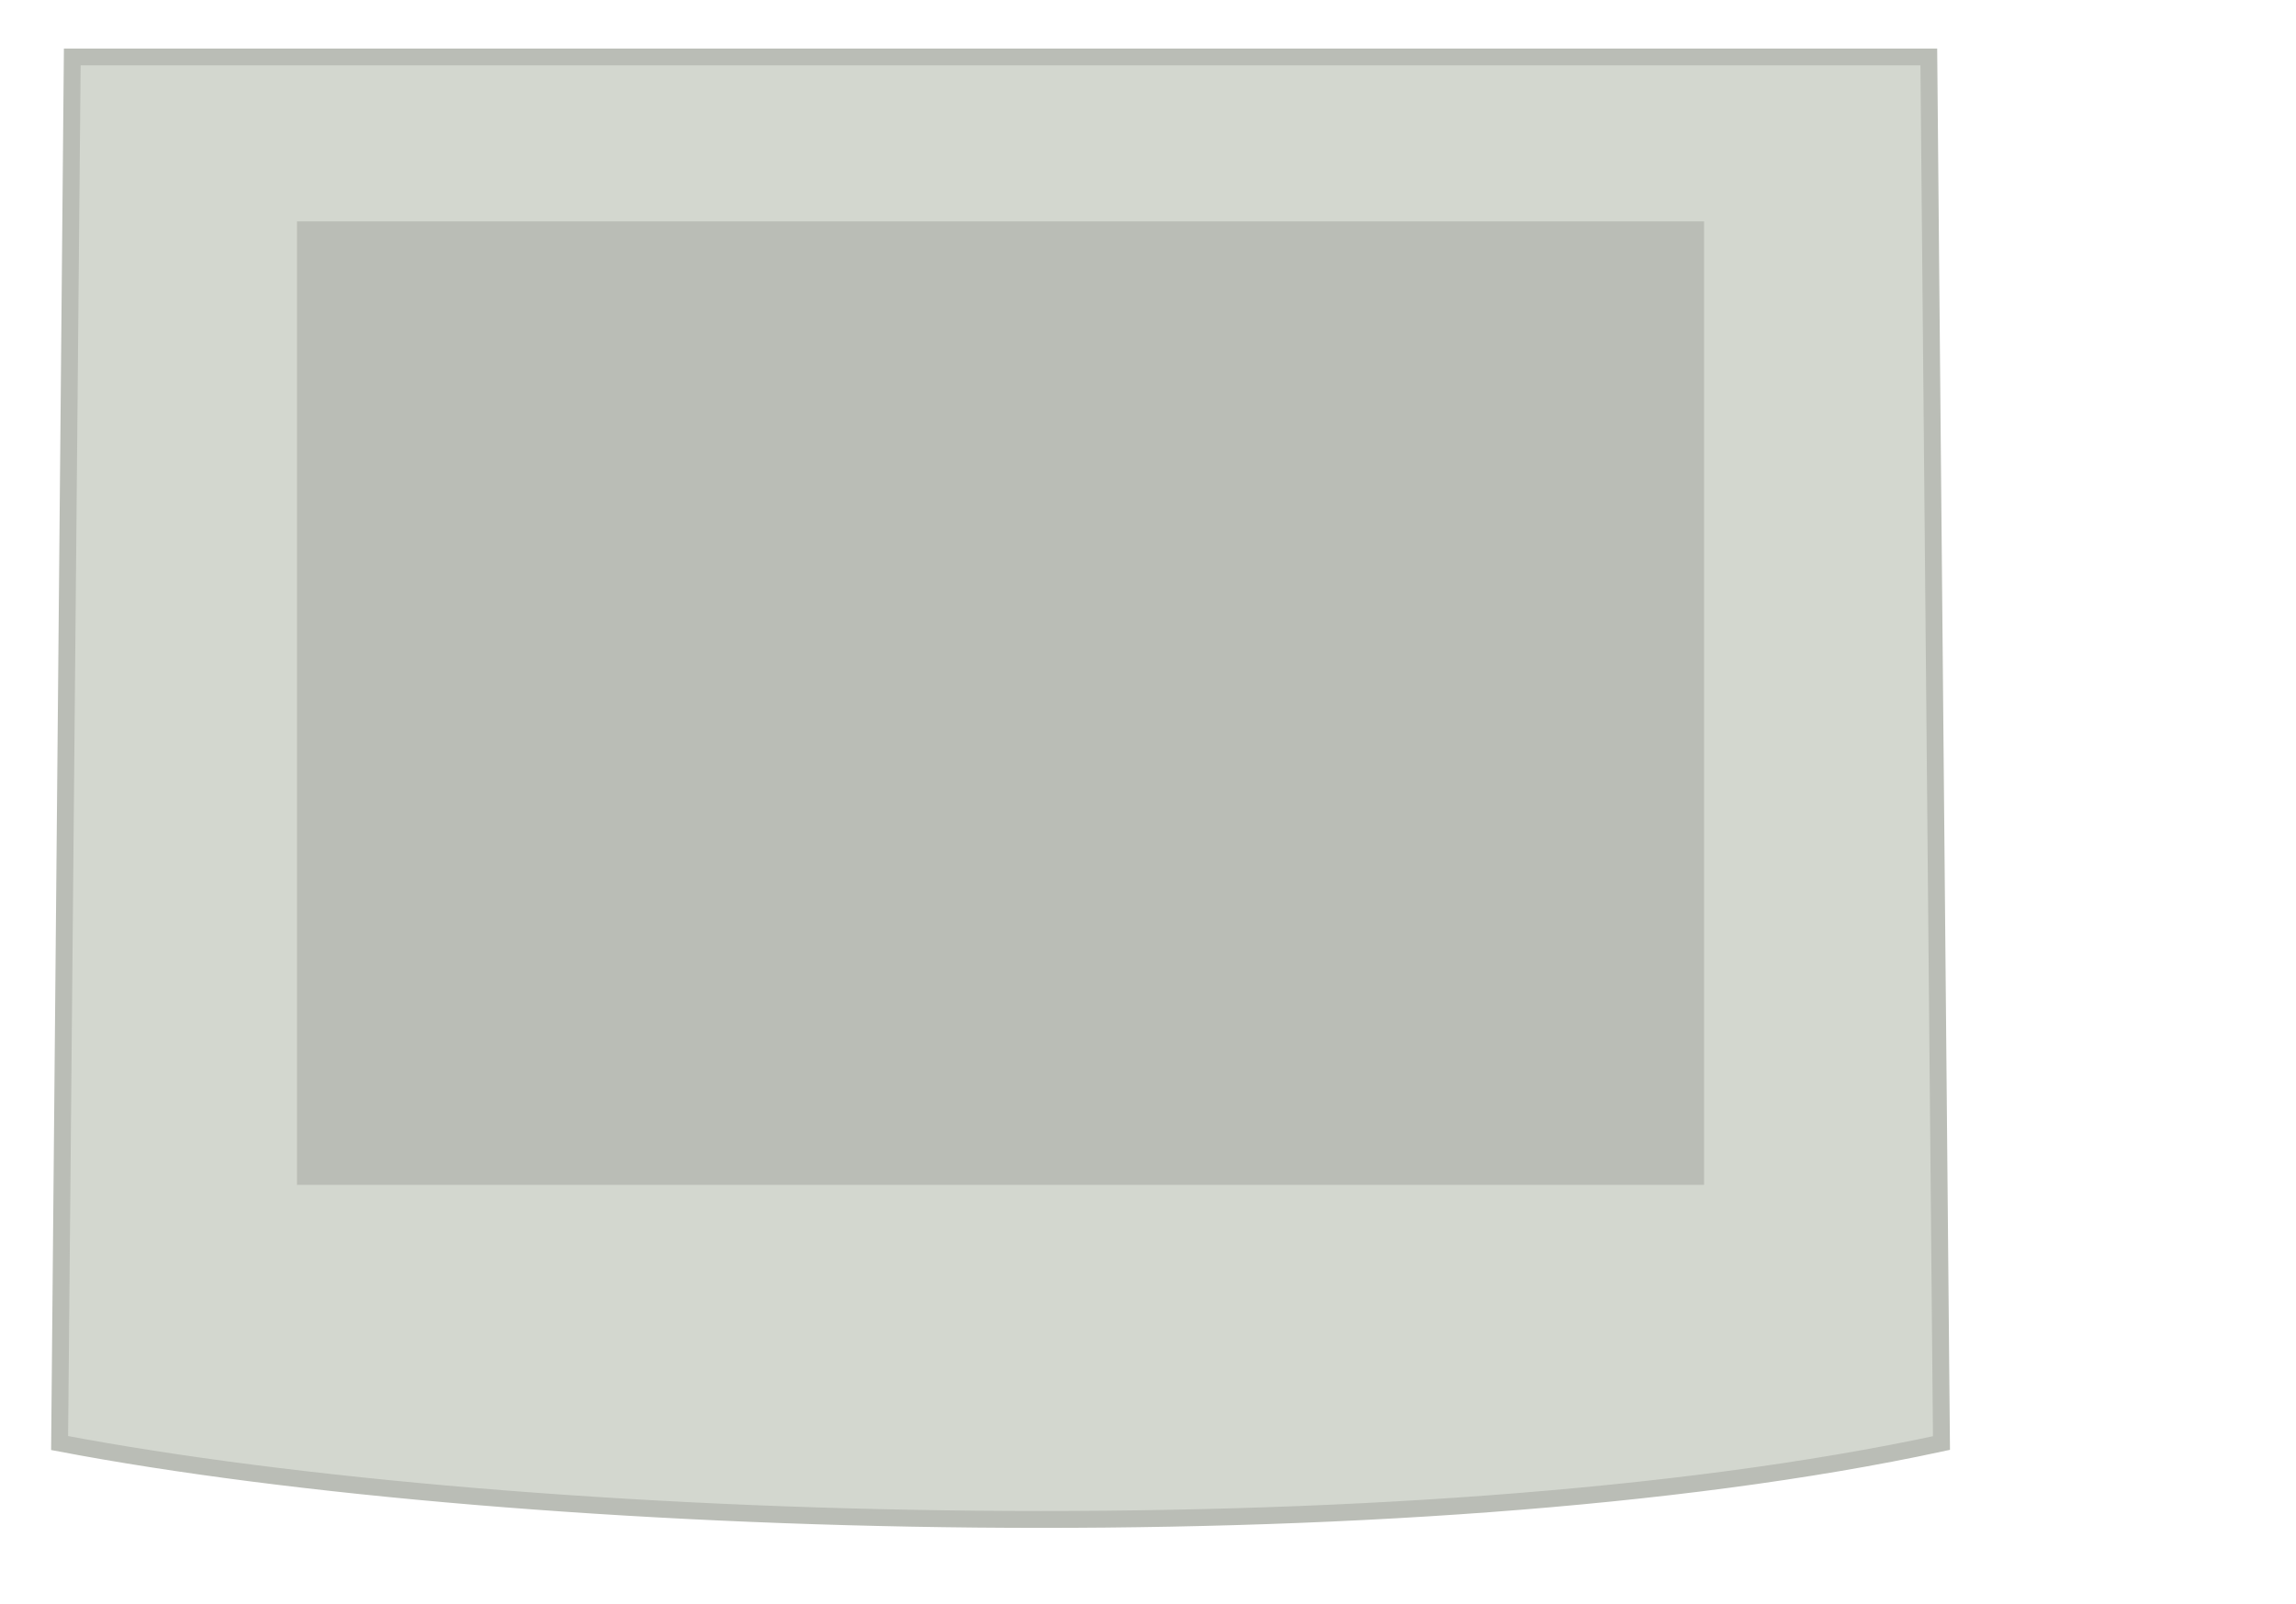
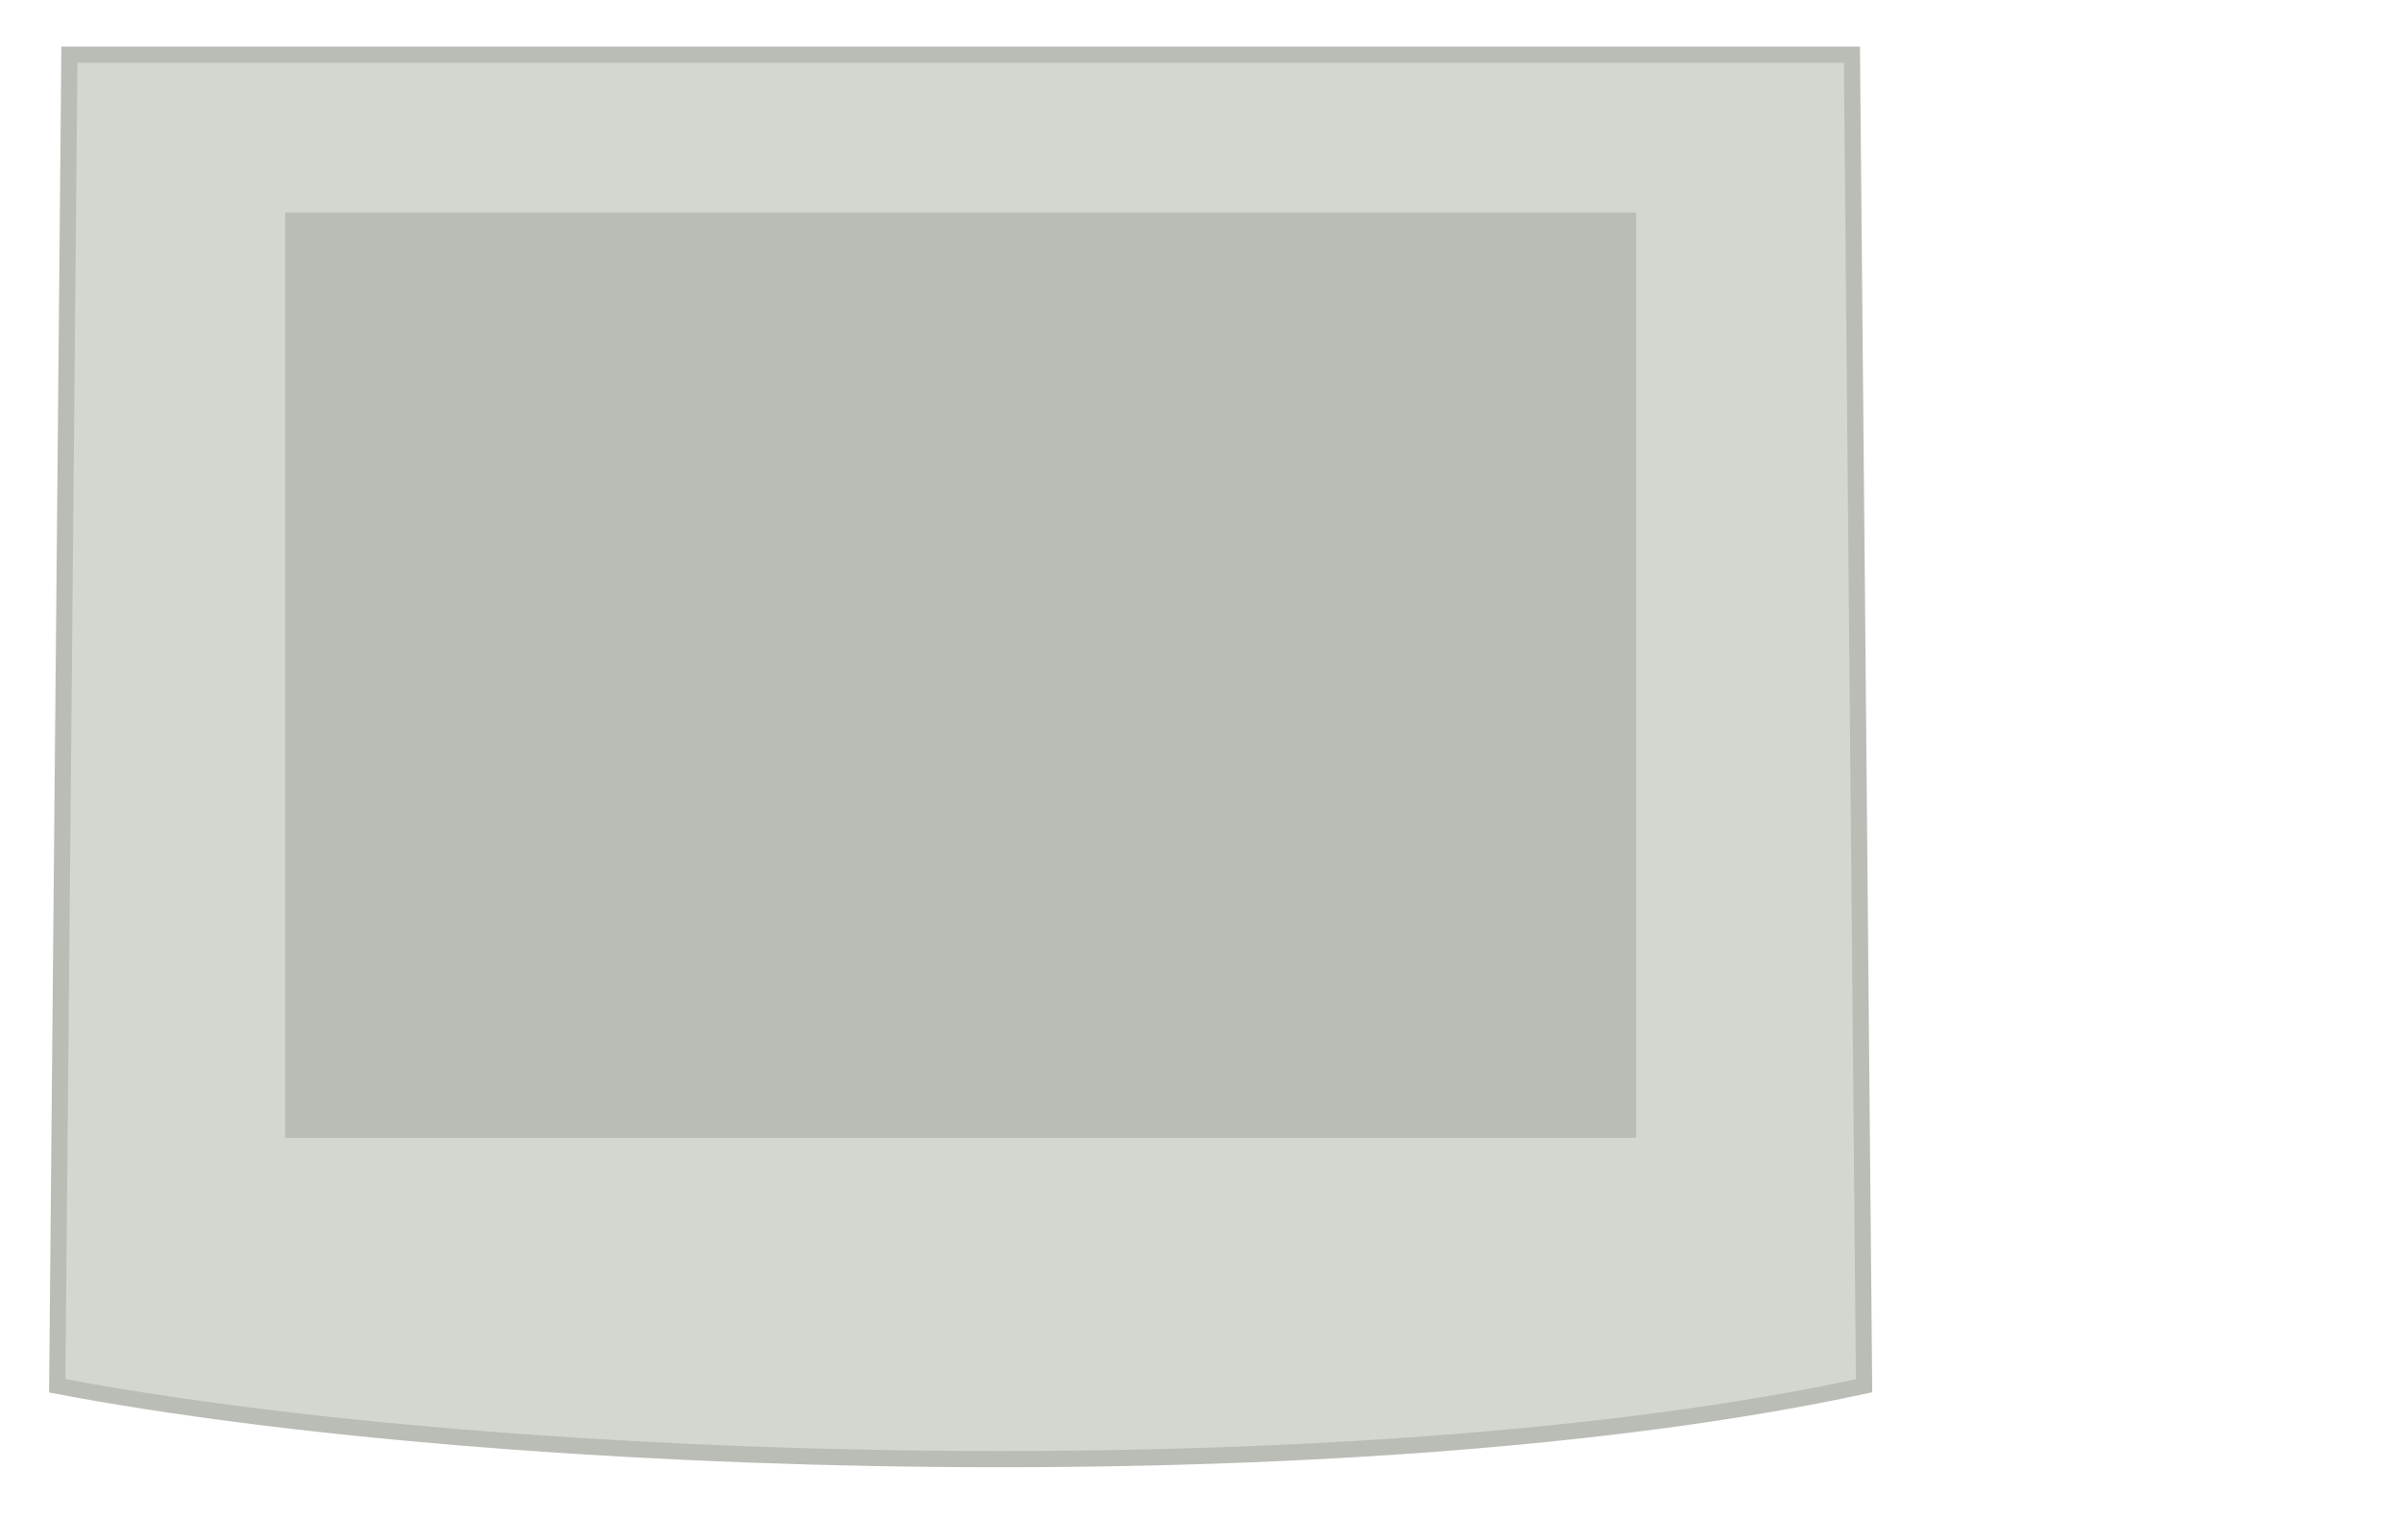
- <svg xmlns="http://www.w3.org/2000/svg" id="svg86858" version="1.1" width="136" height="95">
+ <svg xmlns="http://www.w3.org/2000/svg" id="svg86858" version="1.1" width="148" height="95">
  <defs id="defs86862" />
  <g style="display:inline" transform="matrix(0.5941502,0,0,0.6753128,405.4473,-74.0591)" id="g4353-0">
    <path style="fill:#d3d7cf;fill-opacity:1;stroke:#babdb6;stroke-width:1px;stroke-linecap:butt;stroke-linejoin:miter;stroke-opacity:1" d="M 4.281,3.375 3.531,85.5 C 31.076,90.741 83.579,92.281 115,85.5 L 114.25,3.375 z" transform="matrix(1.683076,0,0,1.480795,-682.3986,109.6664)" id="path3568-6" />
    <rect style="color:#000000;fill:#babdb6;fill-opacity:1;fill-rule:nonzero;stroke:#babdb6;stroke-width:1.579;stroke-linecap:butt;stroke-linejoin:miter;stroke-miterlimit:4;stroke-opacity:1;stroke-dasharray:none;stroke-dashoffset:0;marker:none;visibility:visible;display:inline;overflow:visible;enable-background:accumulate" id="rect10889" width="138.7" height="82.952" x="-652" y="129.881" />
  </g>
</svg>
